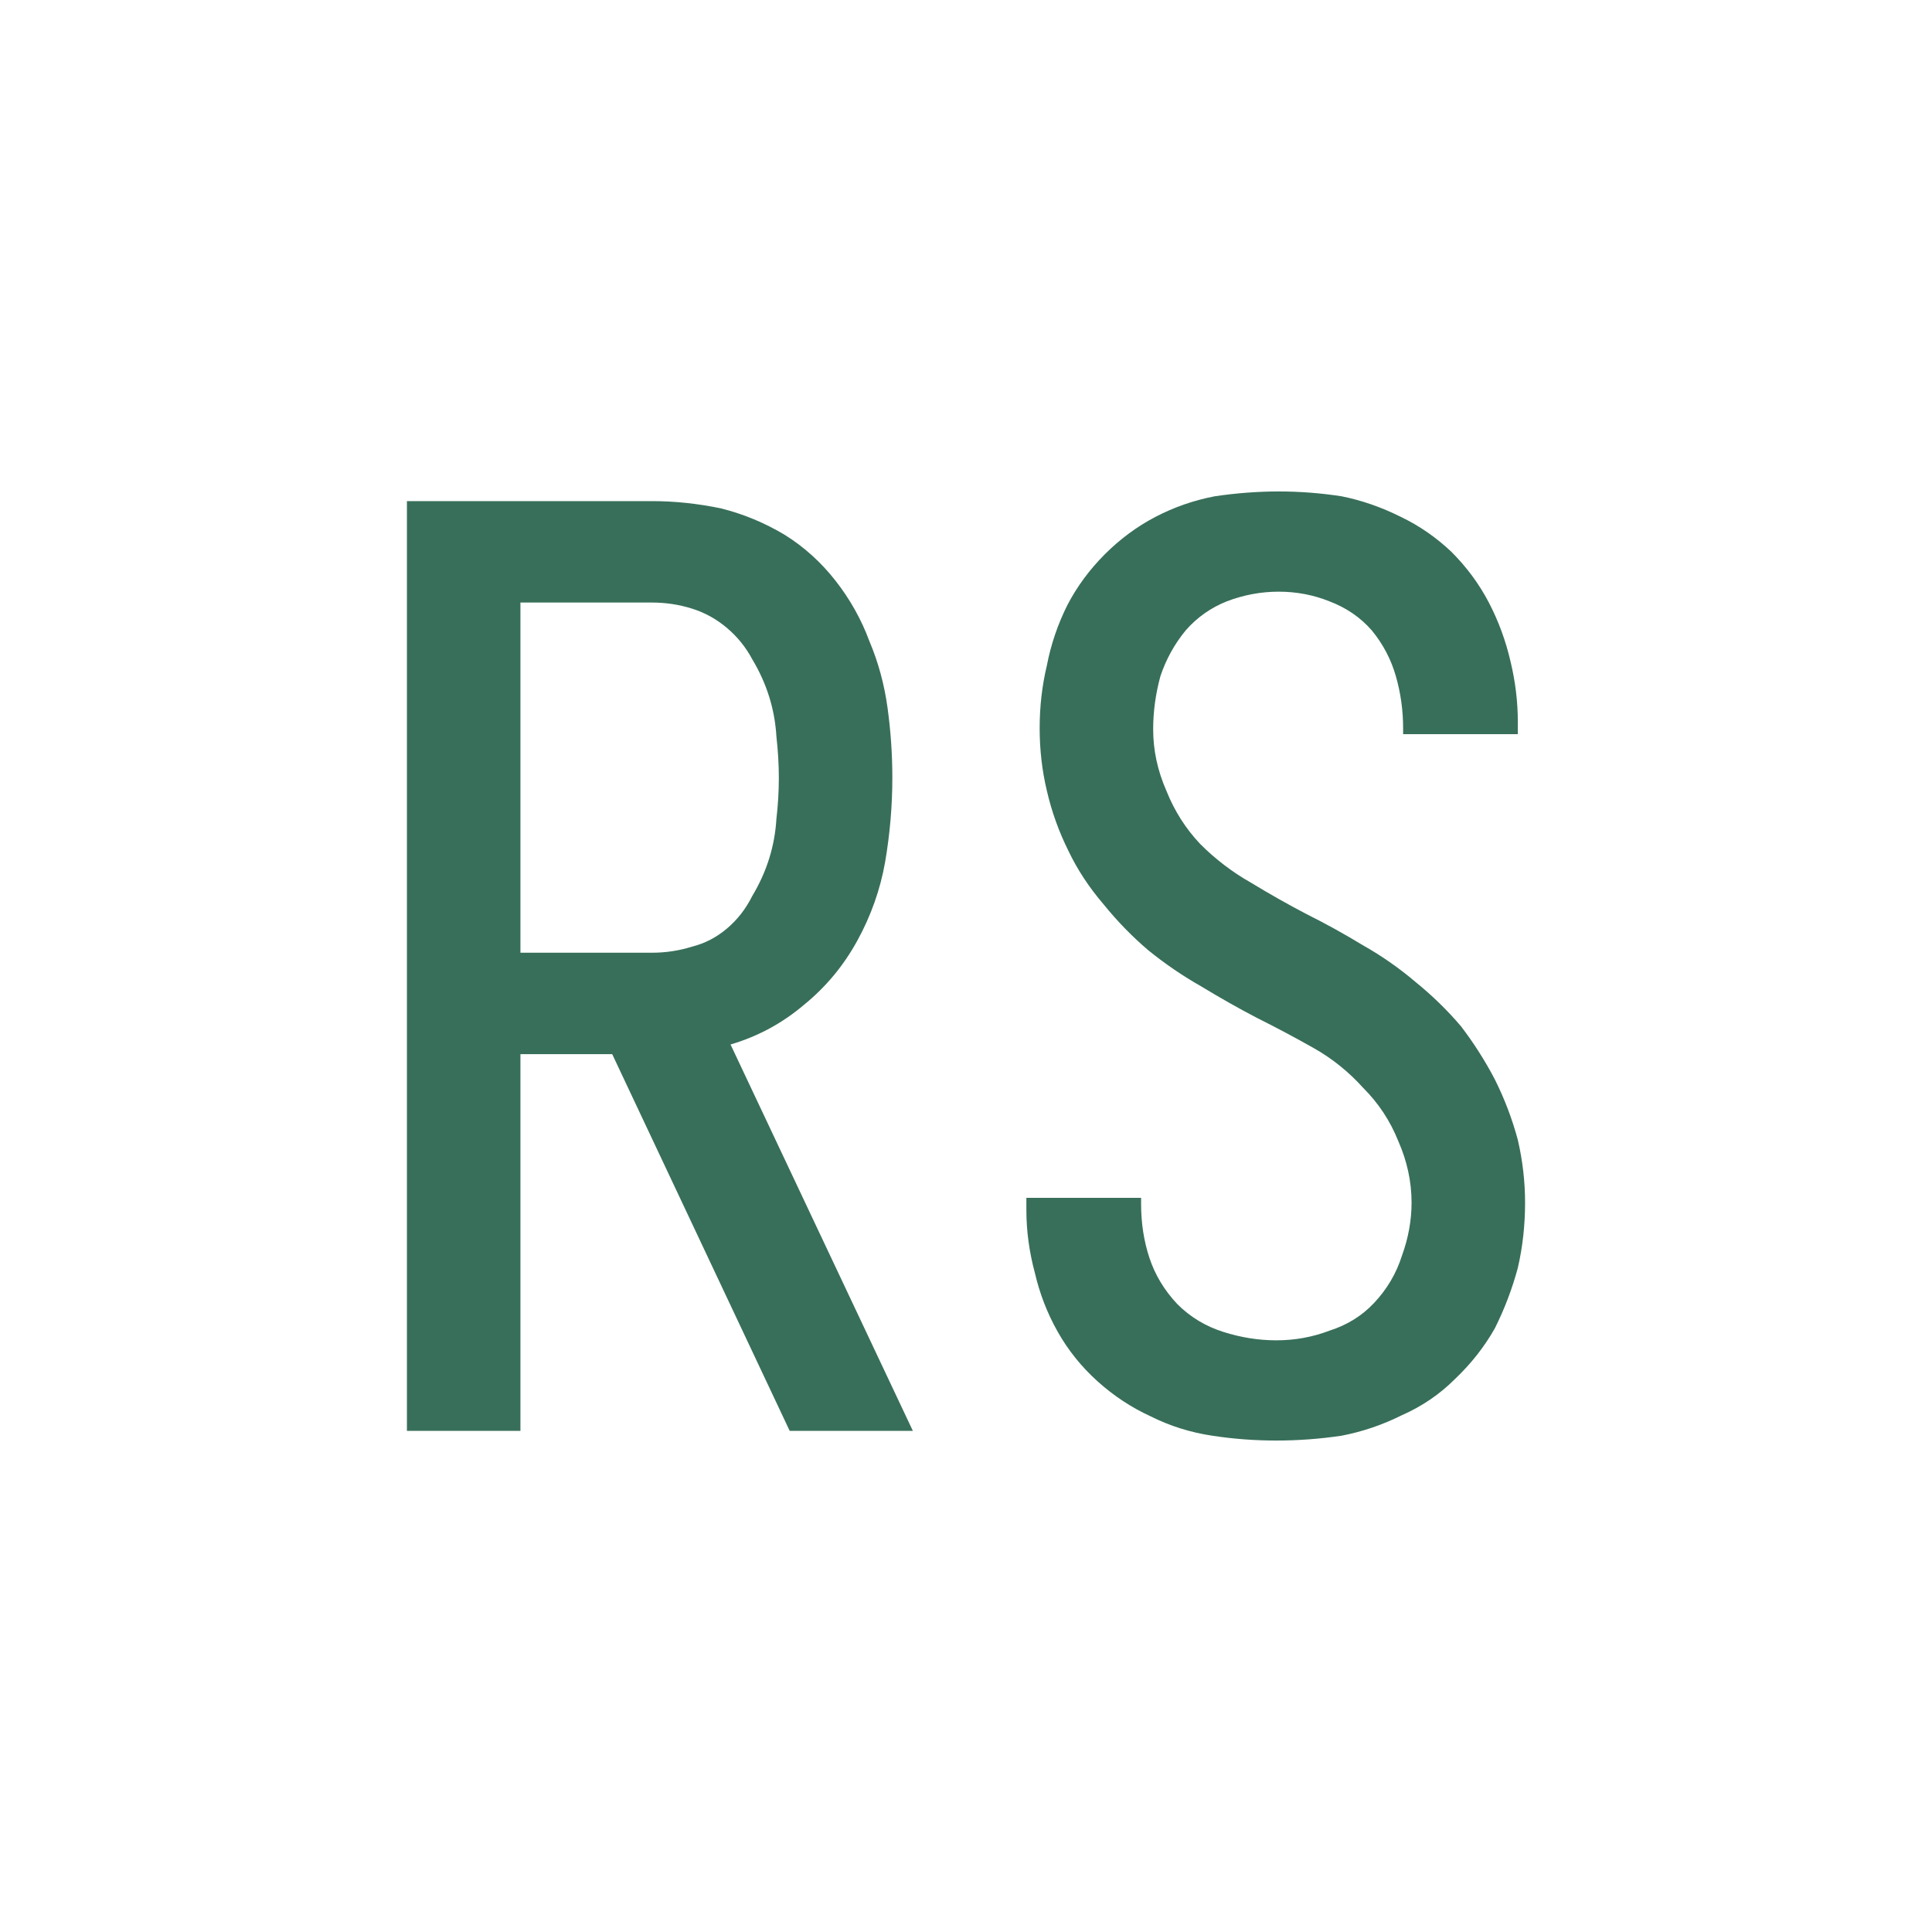
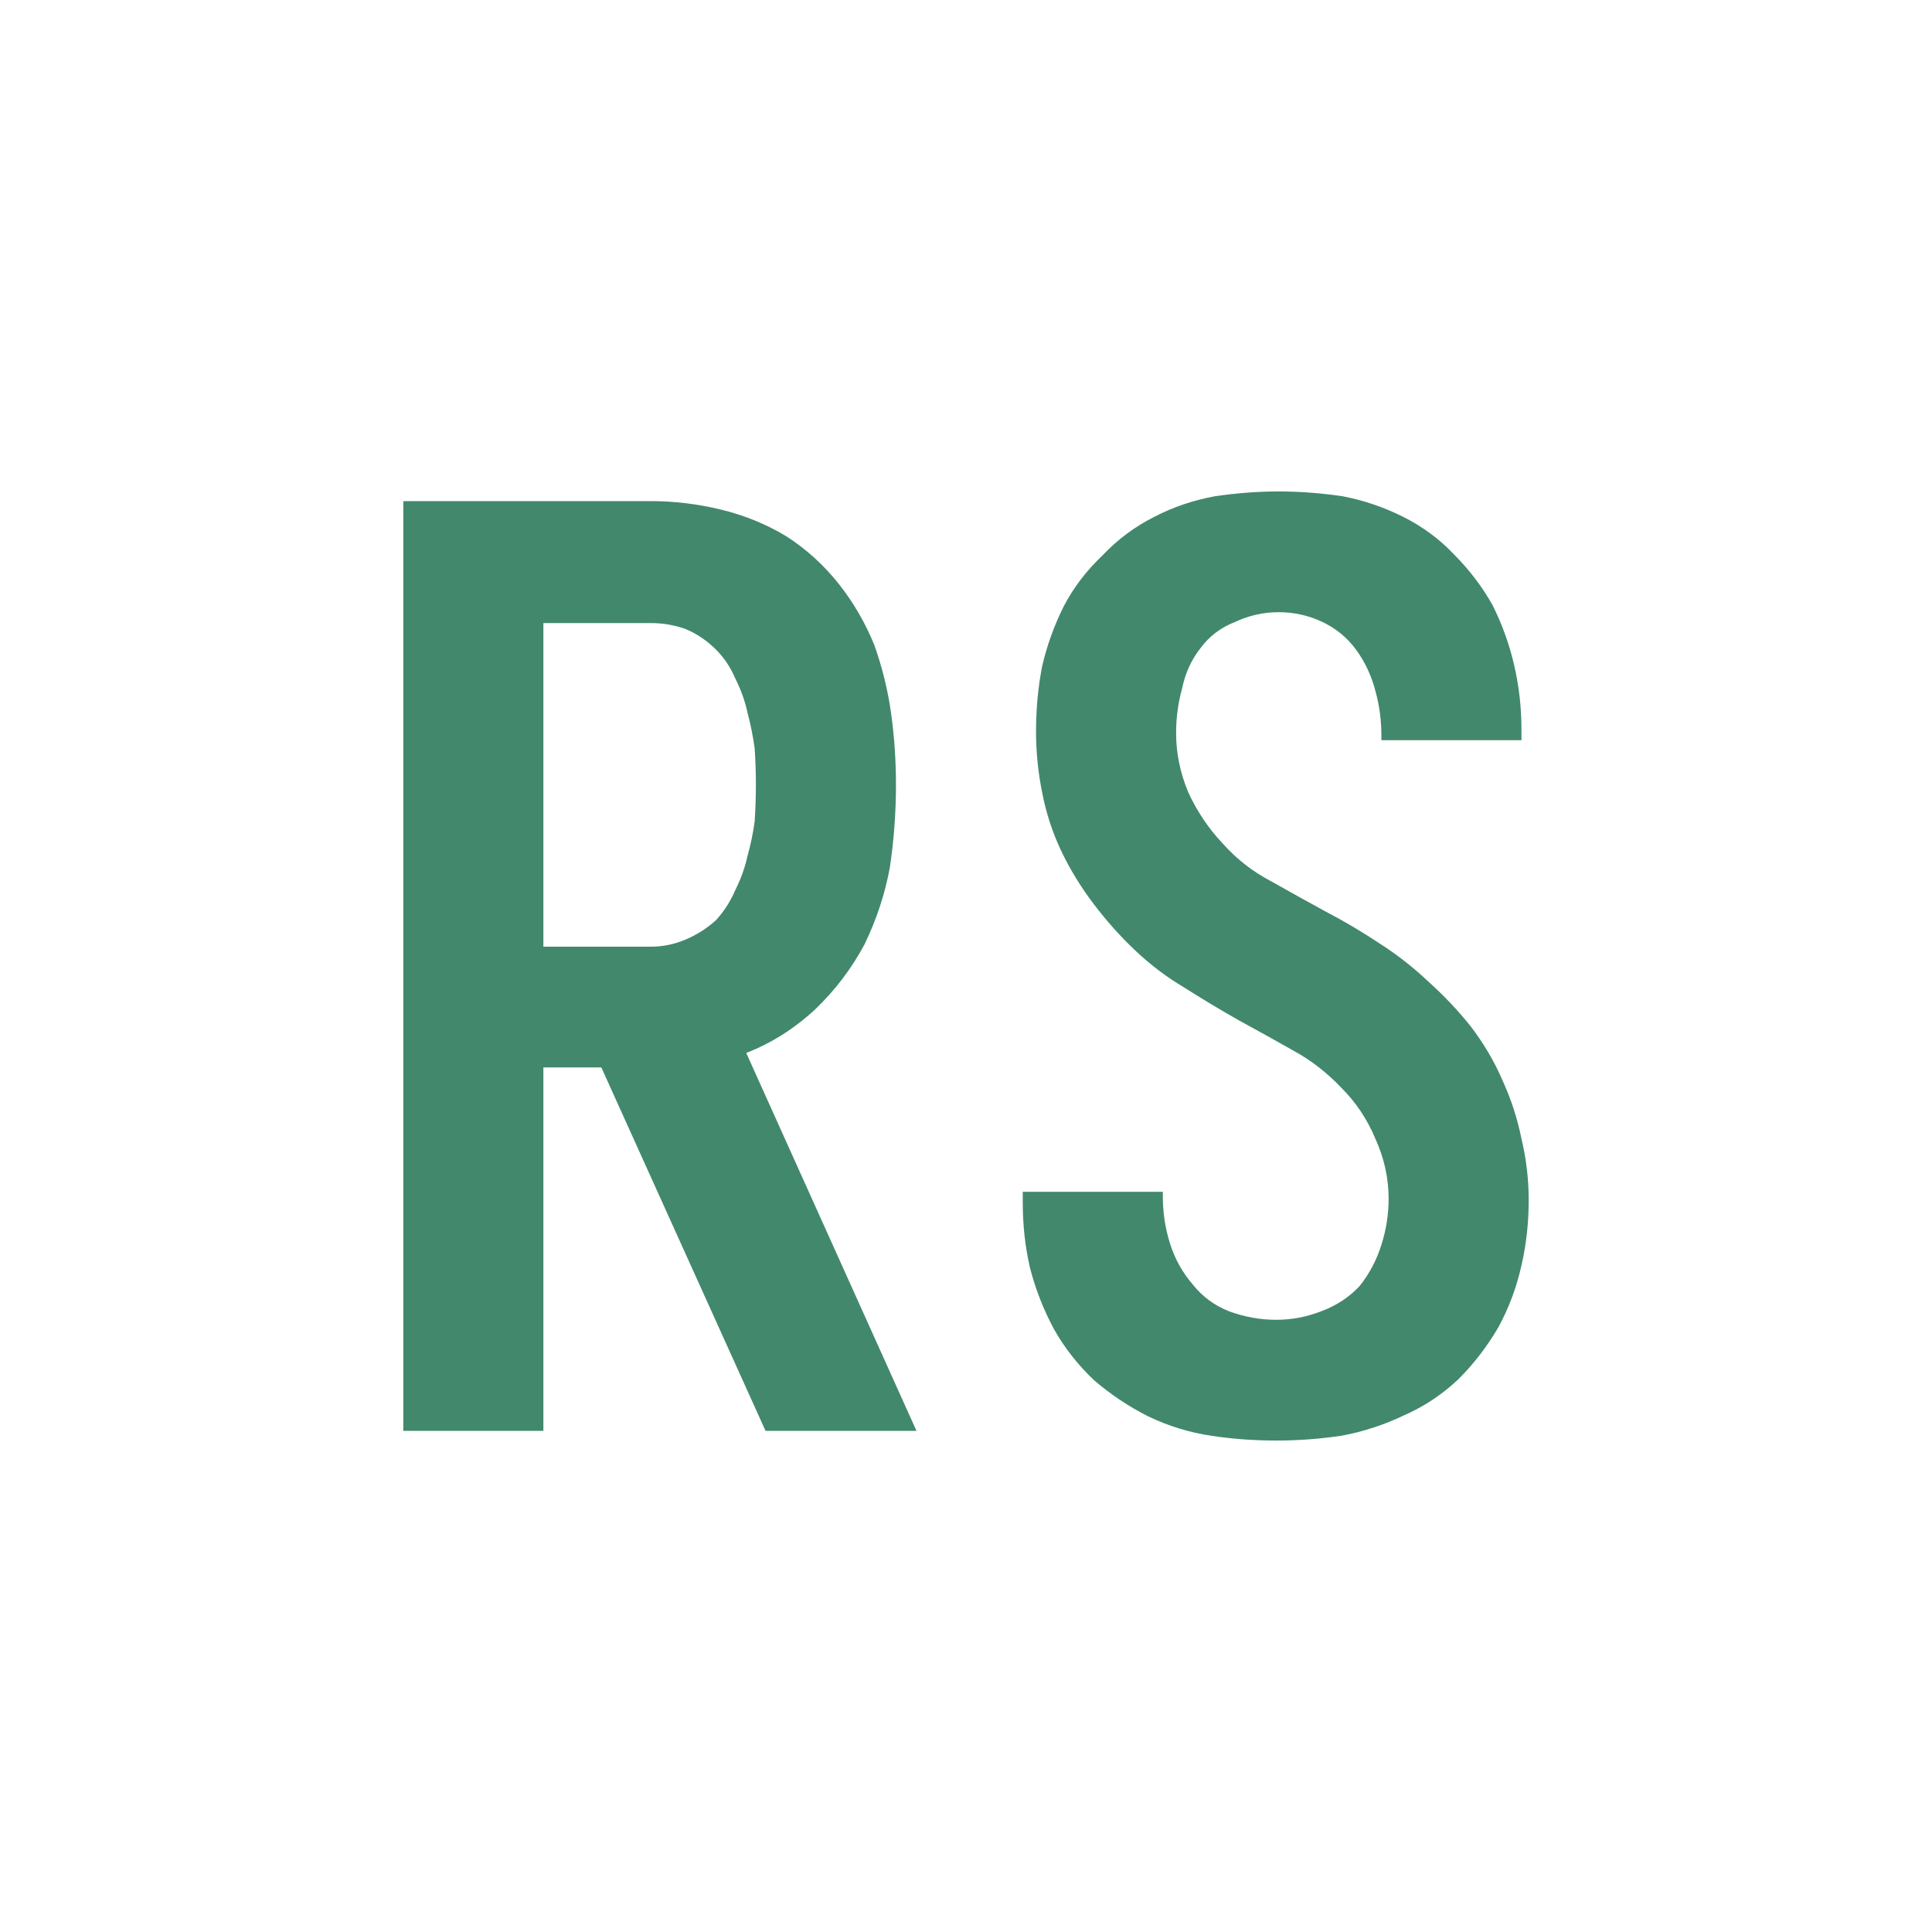
<svg xmlns="http://www.w3.org/2000/svg" width="16" height="16" viewBox="0 0 16 16">
-   <path fill="#386f5a" d="M3.37 11.85V4.15H5.4Q5.68 4.15 5.97 4.21Q6.25 4.28 6.5 4.43Q6.74 4.58 6.92 4.81Q7.1 5.04 7.2 5.31Q7.31 5.57 7.35 5.86Q7.39 6.15 7.39 6.44Q7.39 6.79 7.33 7.14Q7.27 7.48 7.1 7.79Q6.93 8.1 6.66 8.32Q6.39 8.55 6.05 8.65L7.56 11.85H6.54L5.07 8.73H4.31V11.85ZM4.31 7.89H5.4Q5.57 7.89 5.73 7.84Q5.89 7.8 6.02 7.69Q6.15 7.58 6.23 7.42Q6.32 7.27 6.37 7.11Q6.42 6.95 6.43 6.78Q6.45 6.61 6.45 6.44Q6.45 6.28 6.43 6.1Q6.42 5.93 6.37 5.77Q6.32 5.61 6.23 5.46Q6.15 5.31 6.02 5.2Q5.89 5.09 5.73 5.04Q5.57 4.99 5.4 4.99H4.31ZM10.57 11.93Q10.3 11.93 10.04 11.89Q9.77 11.85 9.53 11.73Q9.29 11.62 9.09 11.44Q8.89 11.26 8.76 11.03Q8.63 10.8 8.57 10.54Q8.5 10.28 8.5 10.02V9.92H9.45V9.97Q9.45 10.21 9.52 10.42Q9.59 10.63 9.75 10.8Q9.91 10.96 10.13 11.03Q10.35 11.1 10.57 11.1Q10.8 11.1 11.01 11.02Q11.23 10.95 11.38 10.79Q11.54 10.62 11.61 10.4Q11.69 10.18 11.69 9.96Q11.69 9.7 11.58 9.45Q11.48 9.2 11.29 9.01Q11.11 8.81 10.88 8.68Q10.65 8.55 10.41 8.43Q10.18 8.31 9.95 8.17Q9.72 8.04 9.51 7.87Q9.31 7.7 9.14 7.49Q8.96 7.28 8.85 7.05Q8.73 6.81 8.67 6.55Q8.61 6.3 8.61 6.03Q8.61 5.76 8.67 5.51Q8.72 5.25 8.84 5.01Q8.96 4.78 9.15 4.59Q9.34 4.4 9.57 4.28Q9.8 4.16 10.06 4.11Q10.33 4.07 10.59 4.07Q10.85 4.07 11.11 4.11Q11.36 4.16 11.6 4.28Q11.83 4.39 12.02 4.57Q12.21 4.76 12.33 4.99Q12.45 5.22 12.51 5.48Q12.57 5.73 12.57 5.98V6.08H11.62V6.03Q11.62 5.81 11.56 5.6Q11.5 5.39 11.36 5.22Q11.22 5.06 11.01 4.98Q10.81 4.9 10.59 4.9Q10.37 4.9 10.16 4.98Q9.96 5.06 9.82 5.22Q9.68 5.39 9.61 5.6Q9.55 5.82 9.55 6.04Q9.55 6.3 9.66 6.55Q9.76 6.8 9.94 6.99Q10.13 7.18 10.36 7.31Q10.59 7.45 10.82 7.57Q11.06 7.69 11.29 7.83Q11.52 7.96 11.72 8.13Q11.93 8.3 12.1 8.5Q12.26 8.71 12.38 8.94Q12.5 9.18 12.57 9.44Q12.63 9.7 12.63 9.96Q12.63 10.24 12.57 10.5Q12.5 10.76 12.38 11Q12.25 11.23 12.05 11.42Q11.86 11.61 11.61 11.72Q11.37 11.84 11.11 11.89Q10.84 11.93 10.57 11.93Z" />
+   <path fill="#42886d" d="M3.34 11.85V4.15H5.39Q5.68 4.15 5.97 4.22Q6.26 4.29 6.51 4.44Q6.76 4.6 6.95 4.84Q7.13 5.07 7.24 5.34Q7.34 5.62 7.38 5.91Q7.42 6.2 7.42 6.5Q7.42 6.84 7.37 7.18Q7.31 7.51 7.16 7.82Q7 8.12 6.75 8.36Q6.49 8.6 6.18 8.72L7.59 11.85H6.34L4.98 8.84H4.5V11.85ZM4.5 7.84H5.39Q5.54 7.84 5.68 7.78Q5.82 7.72 5.93 7.62Q6.03 7.51 6.09 7.37Q6.16 7.23 6.19 7.09Q6.23 6.95 6.25 6.8Q6.26 6.64 6.26 6.5Q6.26 6.35 6.25 6.2Q6.23 6.05 6.19 5.9Q6.16 5.76 6.09 5.62Q6.03 5.48 5.93 5.38Q5.82 5.27 5.68 5.21Q5.54 5.16 5.39 5.16H4.5ZM10.57 11.93Q10.29 11.93 10.03 11.89Q9.76 11.85 9.51 11.73Q9.27 11.61 9.06 11.43Q8.86 11.24 8.73 11.01Q8.6 10.77 8.53 10.5Q8.47 10.24 8.47 9.96V9.87H9.63V9.91Q9.63 10.11 9.69 10.3Q9.75 10.49 9.88 10.64Q10 10.79 10.18 10.86Q10.37 10.93 10.57 10.93Q10.76 10.93 10.94 10.86Q11.13 10.79 11.26 10.65Q11.38 10.5 11.44 10.31Q11.5 10.12 11.5 9.93Q11.5 9.67 11.39 9.43Q11.29 9.19 11.11 9.01Q10.93 8.82 10.71 8.7Q10.48 8.57 10.26 8.45Q10.03 8.32 9.81 8.18Q9.59 8.05 9.4 7.87Q9.22 7.7 9.06 7.49Q8.9 7.28 8.79 7.05Q8.68 6.82 8.63 6.56Q8.58 6.31 8.58 6.06Q8.58 5.78 8.63 5.52Q8.69 5.26 8.81 5.02Q8.93 4.79 9.13 4.6Q9.32 4.4 9.56 4.28Q9.79 4.16 10.06 4.11Q10.33 4.07 10.59 4.07Q10.85 4.07 11.12 4.11Q11.38 4.16 11.62 4.28Q11.86 4.4 12.04 4.59Q12.23 4.78 12.36 5.01Q12.48 5.25 12.54 5.51Q12.6 5.77 12.6 6.04V6.13H11.44V6.09Q11.44 5.9 11.39 5.72Q11.34 5.53 11.23 5.38Q11.12 5.23 10.95 5.15Q10.78 5.07 10.59 5.07Q10.4 5.07 10.23 5.15Q10.05 5.22 9.94 5.37Q9.83 5.51 9.79 5.7Q9.74 5.88 9.74 6.07Q9.74 6.32 9.84 6.56Q9.95 6.8 10.13 6.99Q10.3 7.18 10.53 7.3Q10.76 7.43 10.98 7.55Q11.21 7.67 11.42 7.81Q11.64 7.95 11.83 8.13Q12.02 8.3 12.18 8.5Q12.34 8.71 12.44 8.94Q12.55 9.18 12.6 9.43Q12.66 9.68 12.66 9.94Q12.66 10.22 12.6 10.48Q12.54 10.75 12.41 10.99Q12.27 11.23 12.08 11.42Q11.88 11.61 11.63 11.72Q11.38 11.84 11.11 11.89Q10.84 11.93 10.57 11.93Z" />
</svg>
